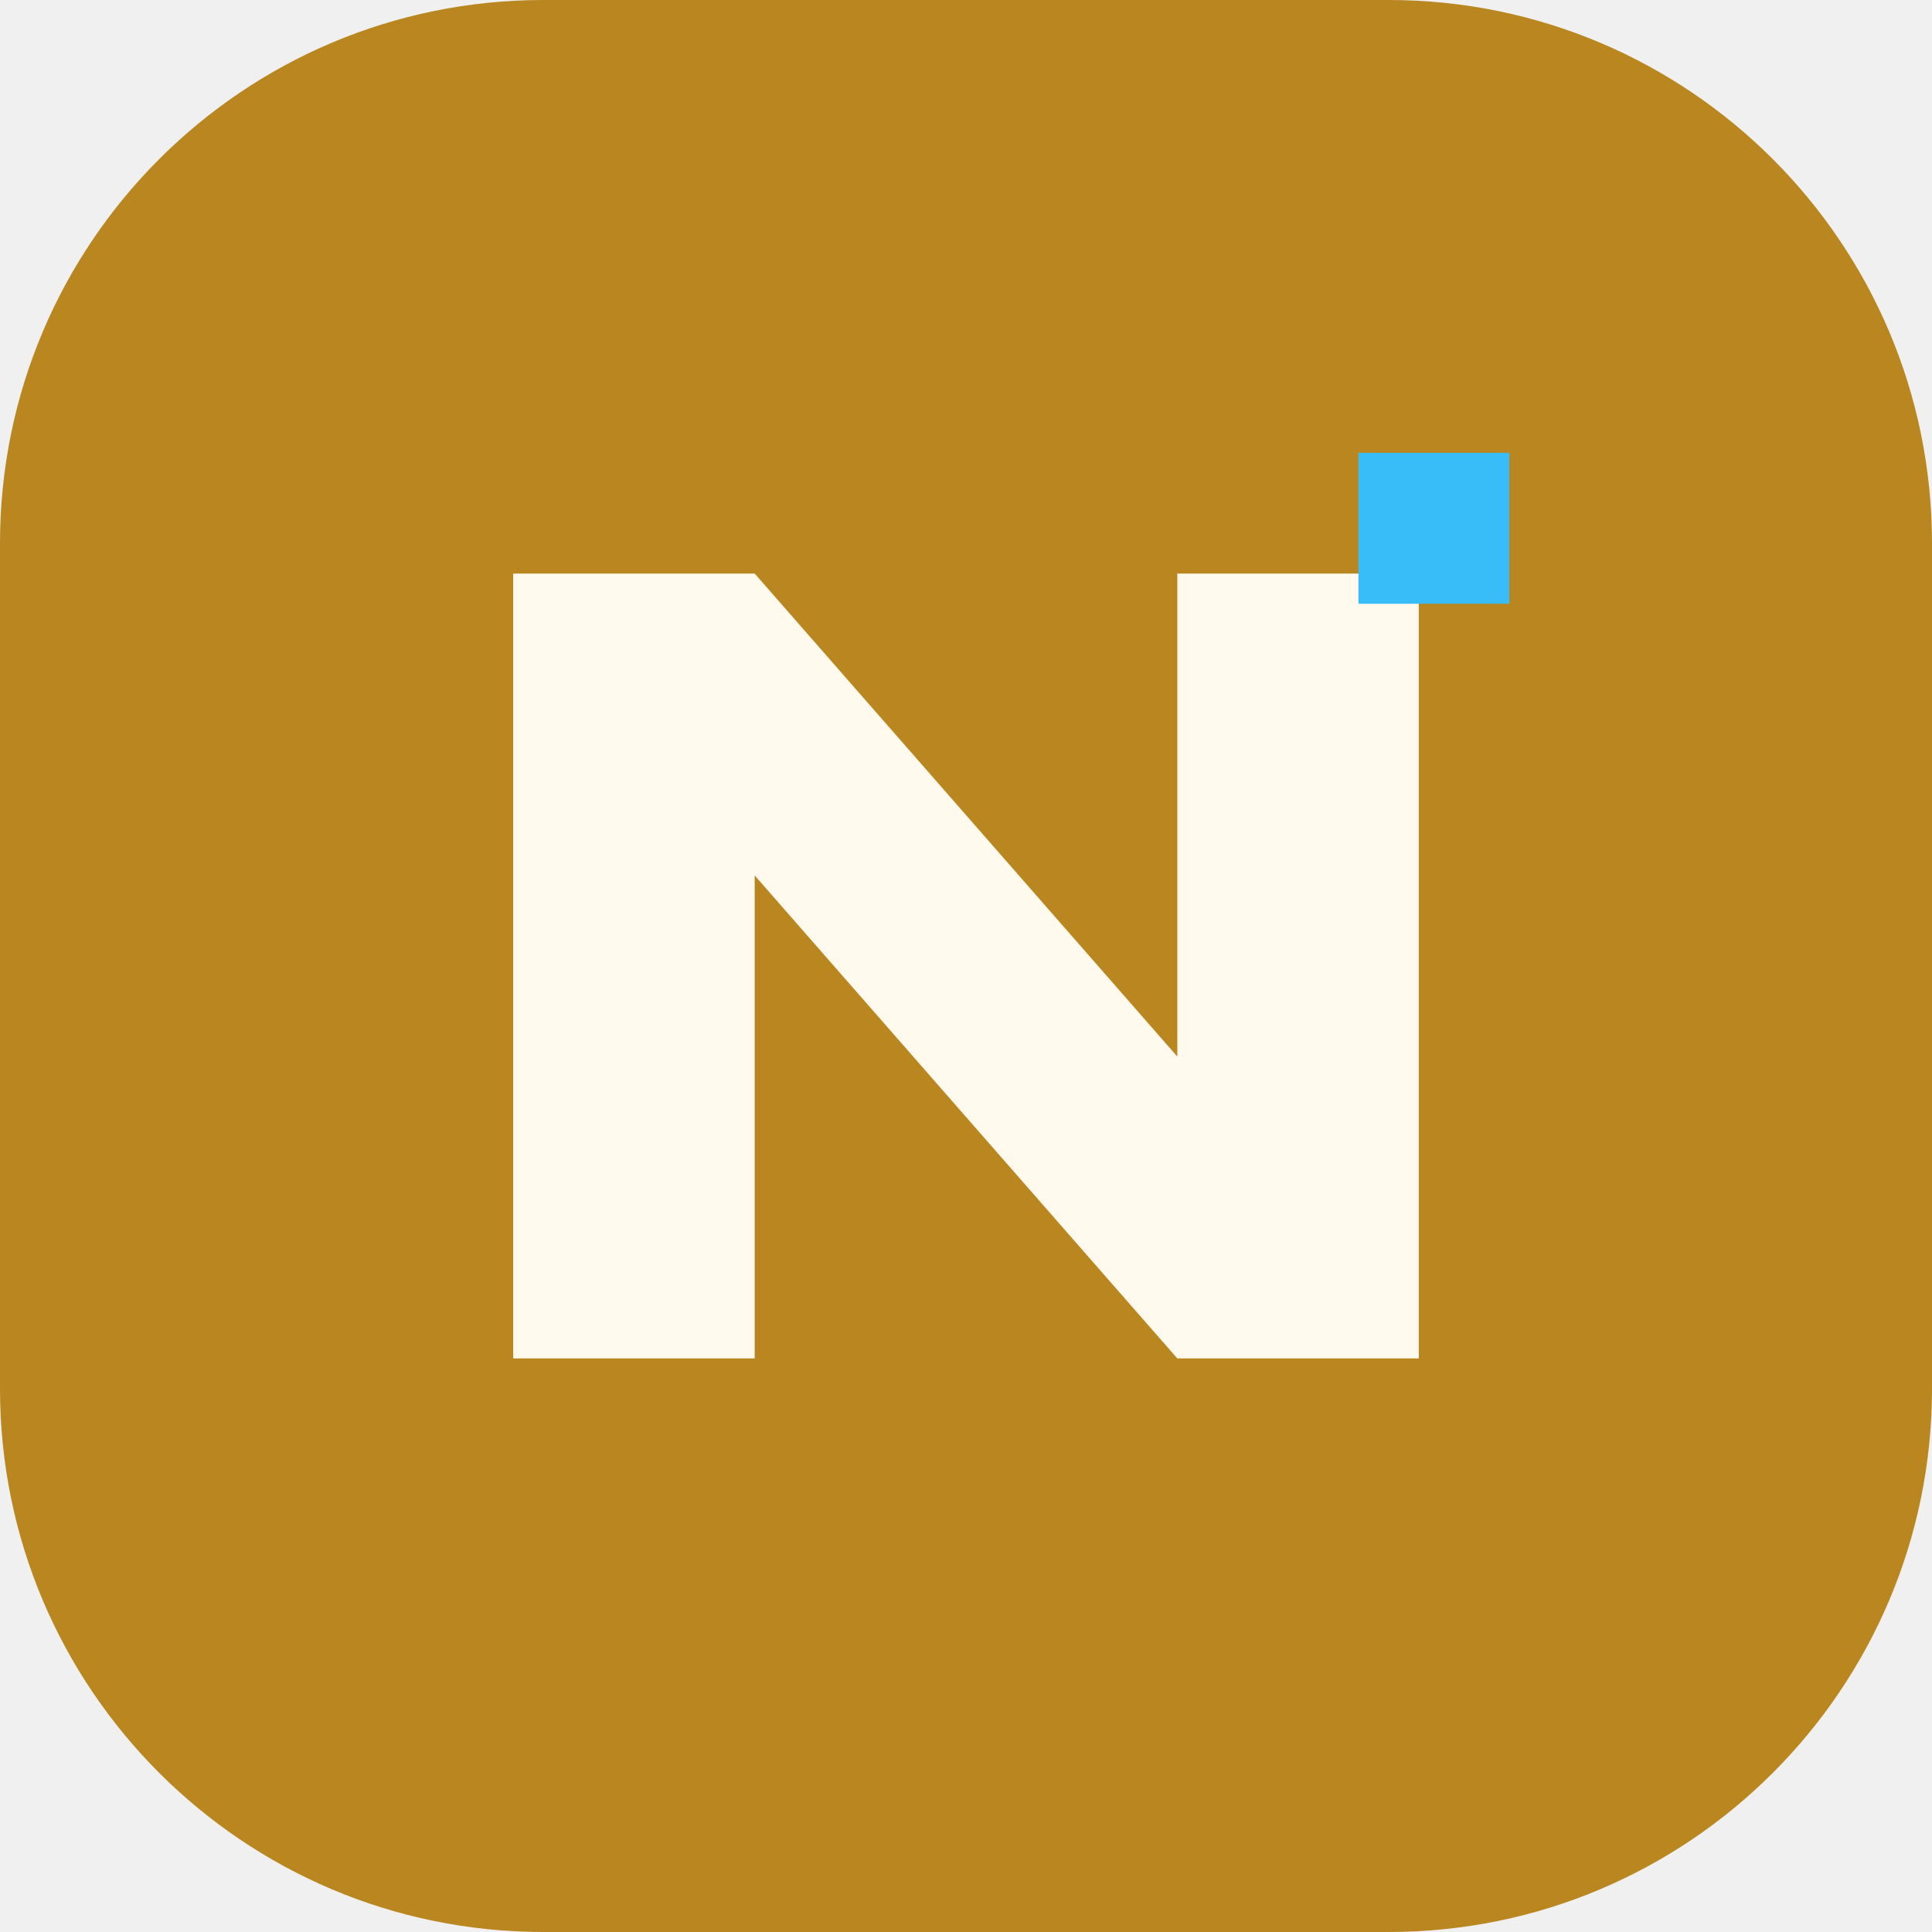
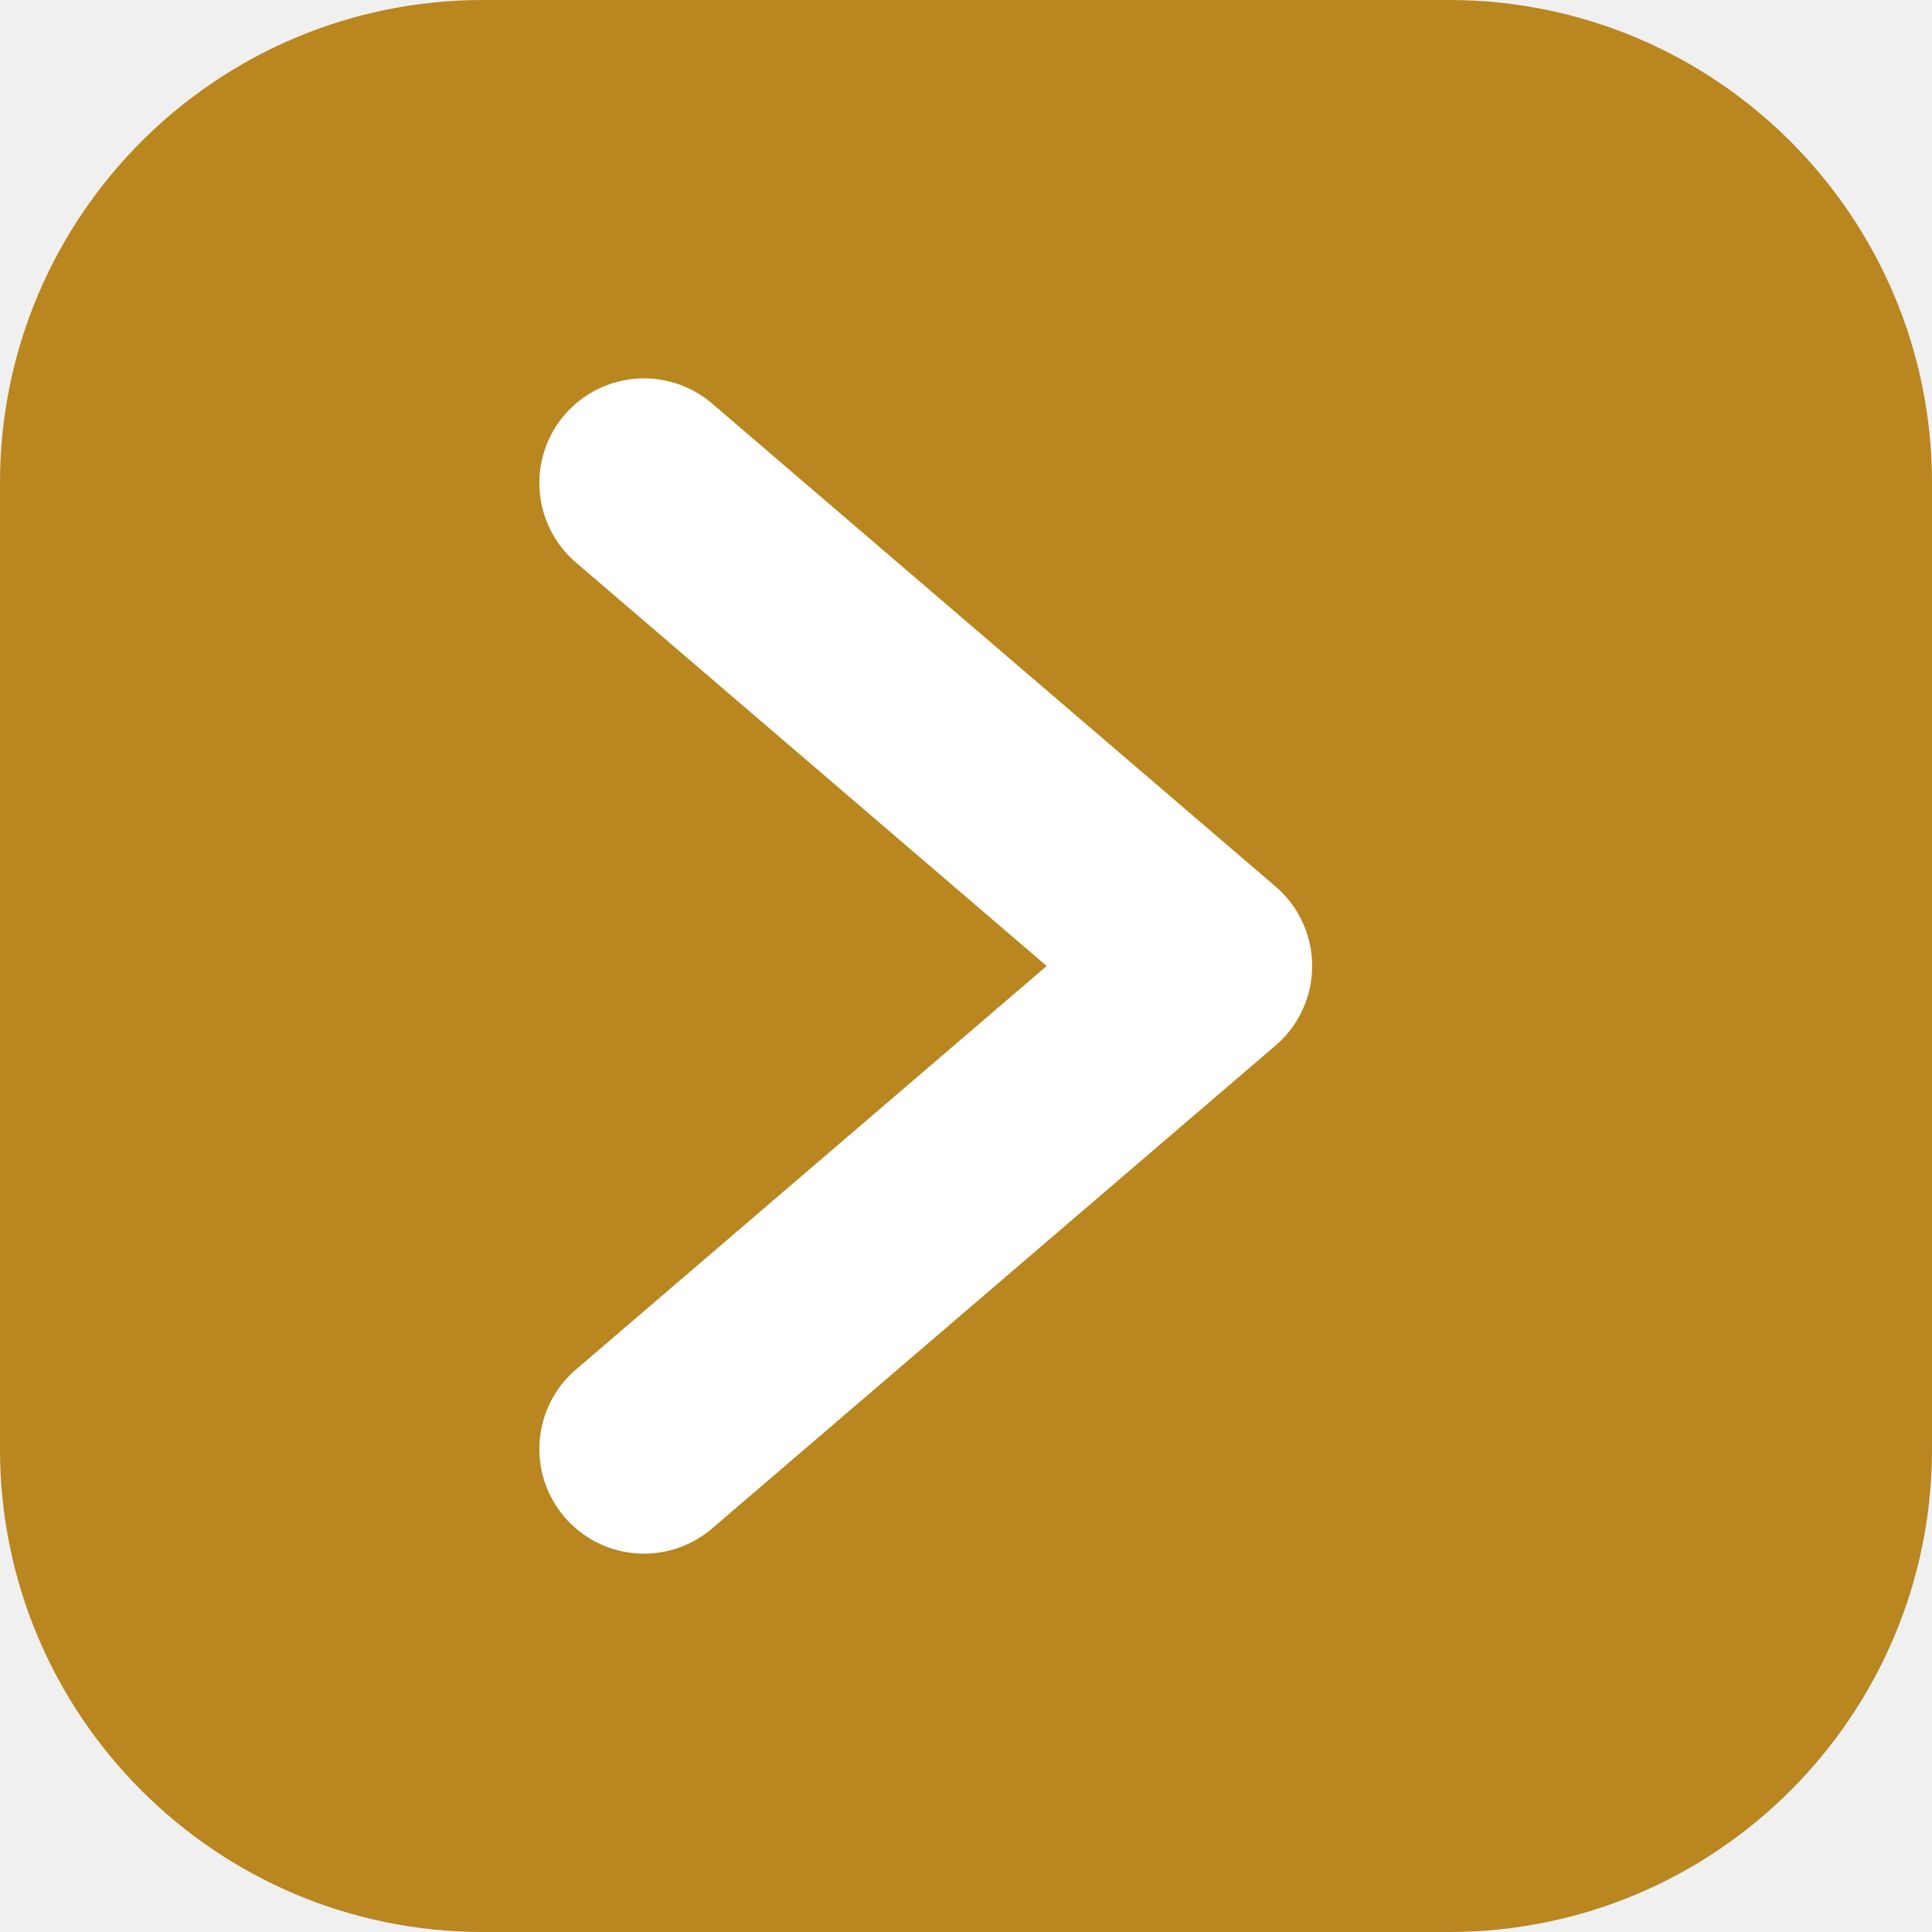
- <svg xmlns="http://www.w3.org/2000/svg" viewBox="0 0 64 64" fill="none">
-   <rect width="64" height="64" rx="18" fill="#B9861F" />
-   <path d="M17 45V19h8l14 16V19h8v26h-8L25 29v16h-8Z" fill="#FFF9EE" />
-   <path d="M45 15h5v5h-5z" fill="#38BDF8" />
+ <svg xmlns="http://www.w3.org/2000/svg" viewBox="0 0 24 24">
+   <rect width="24" height="24" rx="6" fill="#B9861F" />
+   <path d="M8 6 L15 12 L8 18" fill="none" stroke="#FFFFFF" stroke-width="2.6" stroke-linecap="round" stroke-linejoin="round" />
</svg>
